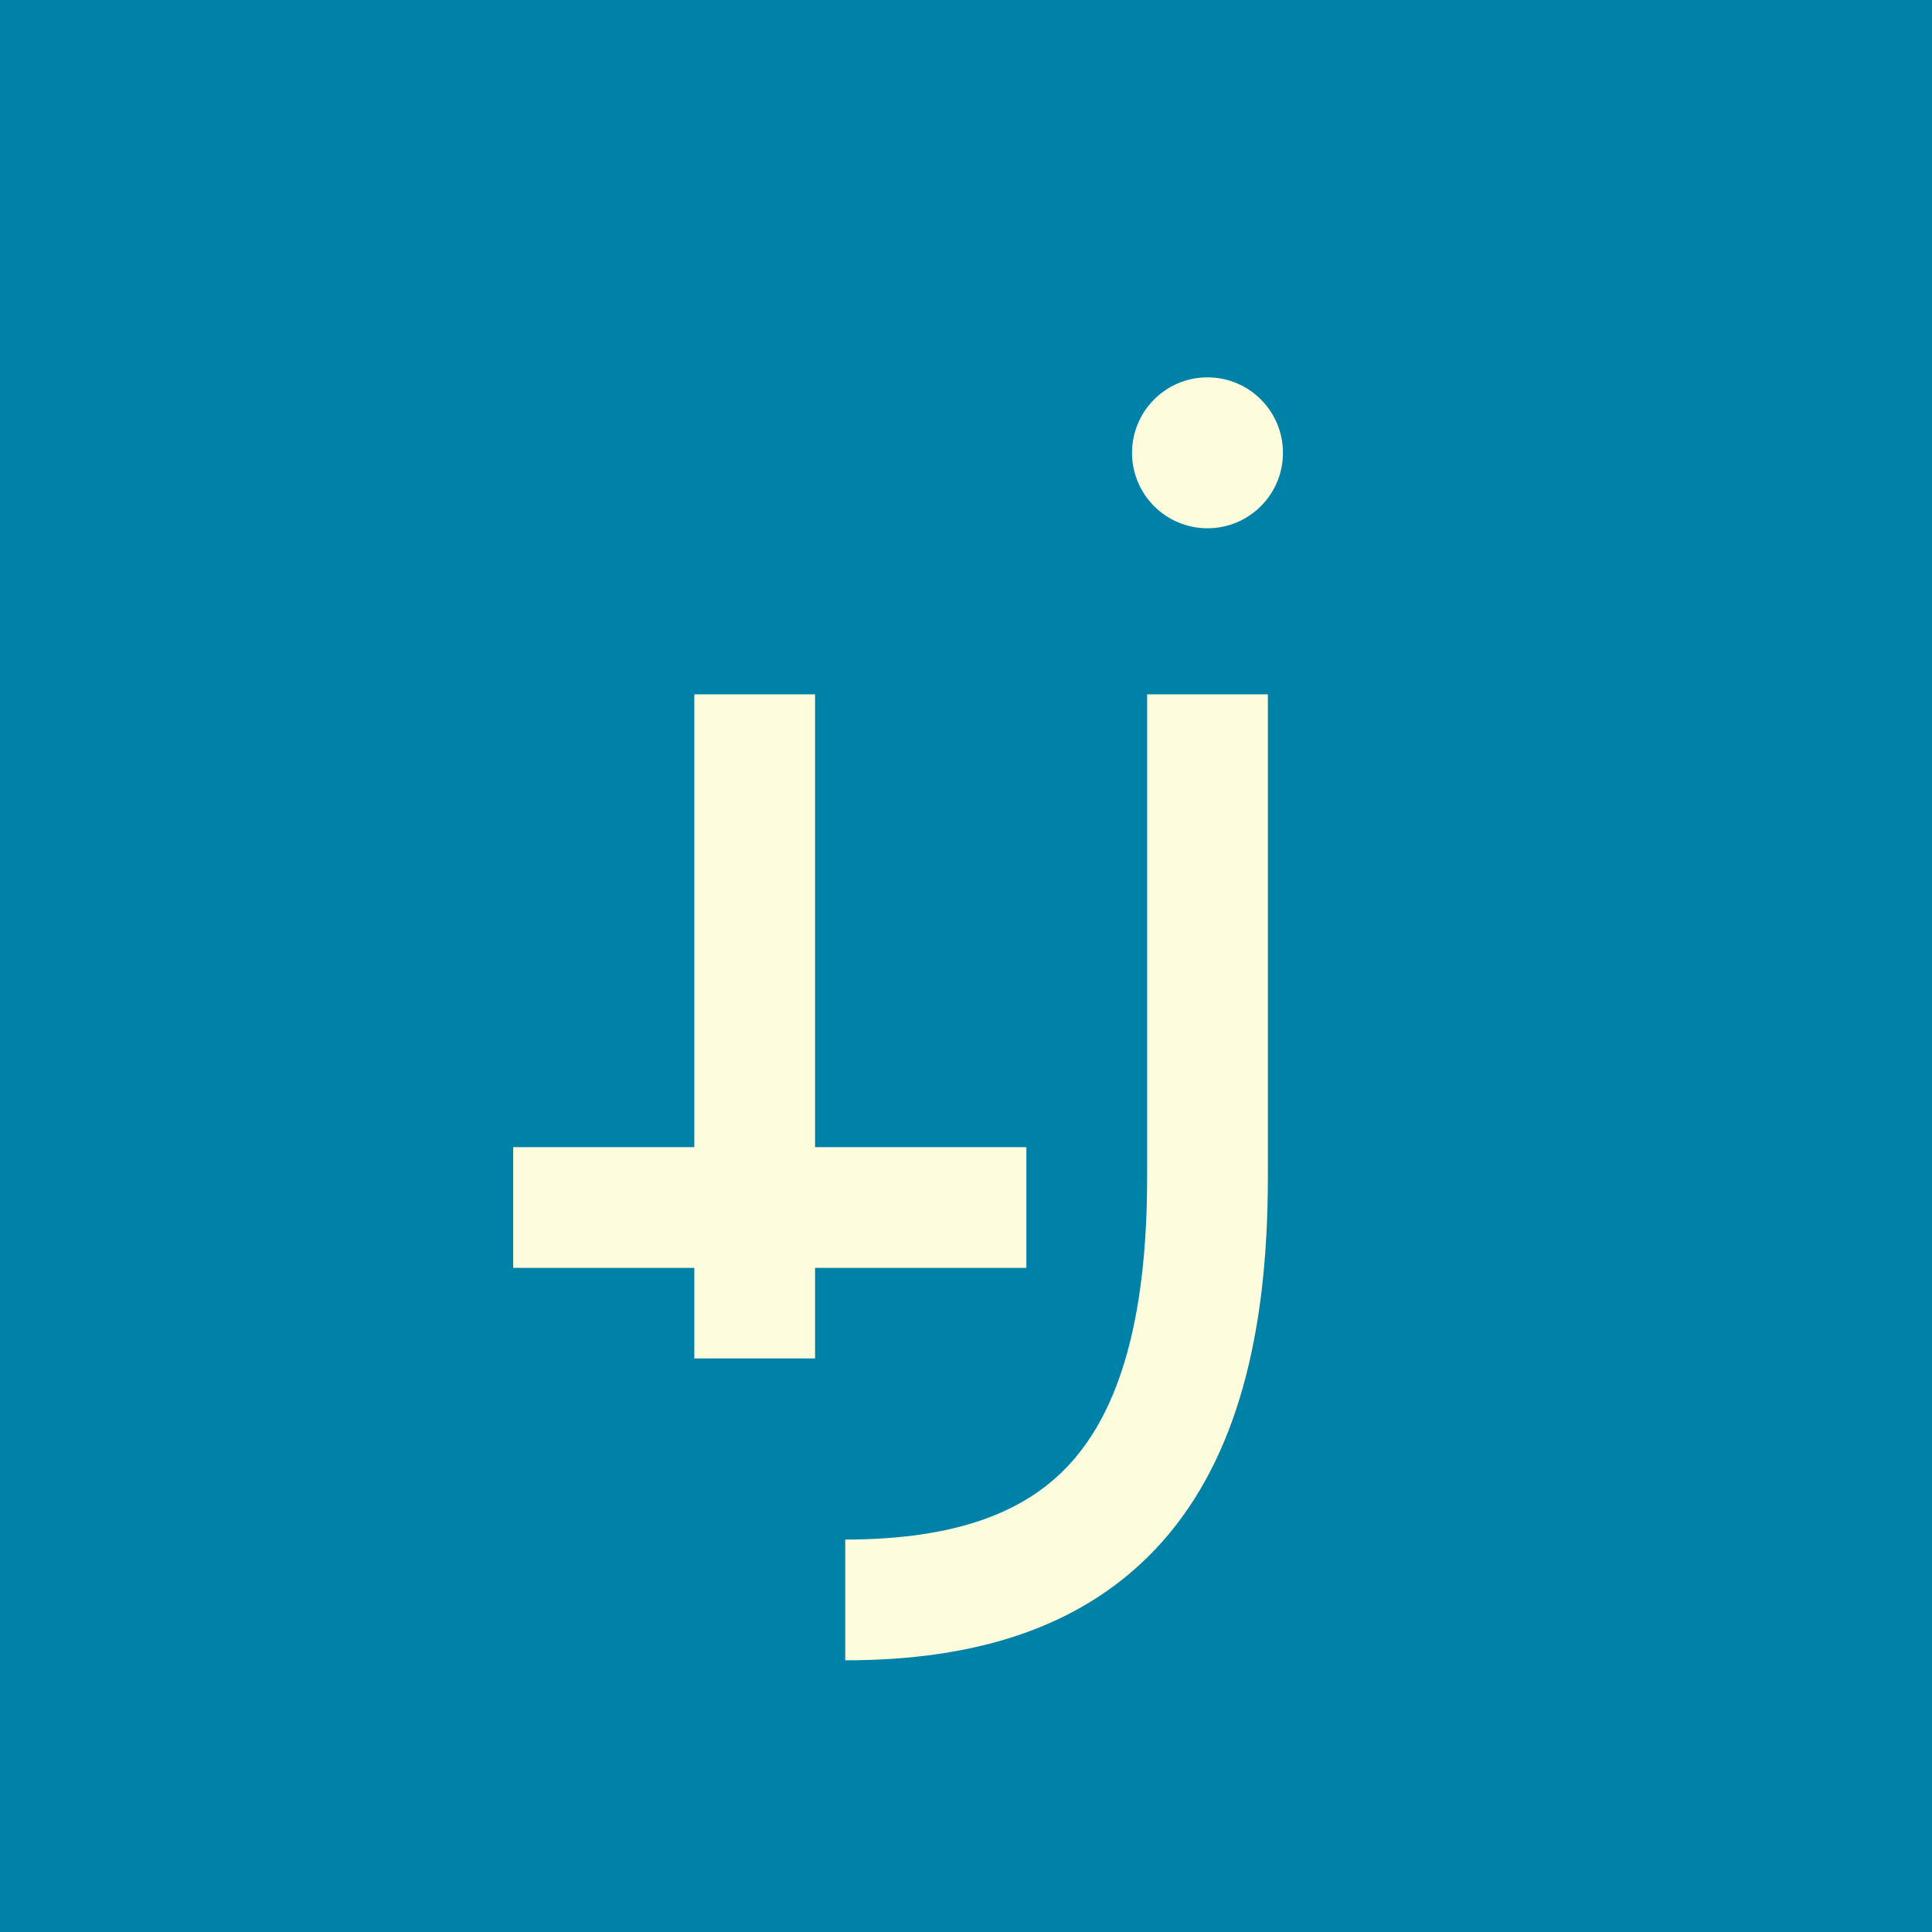
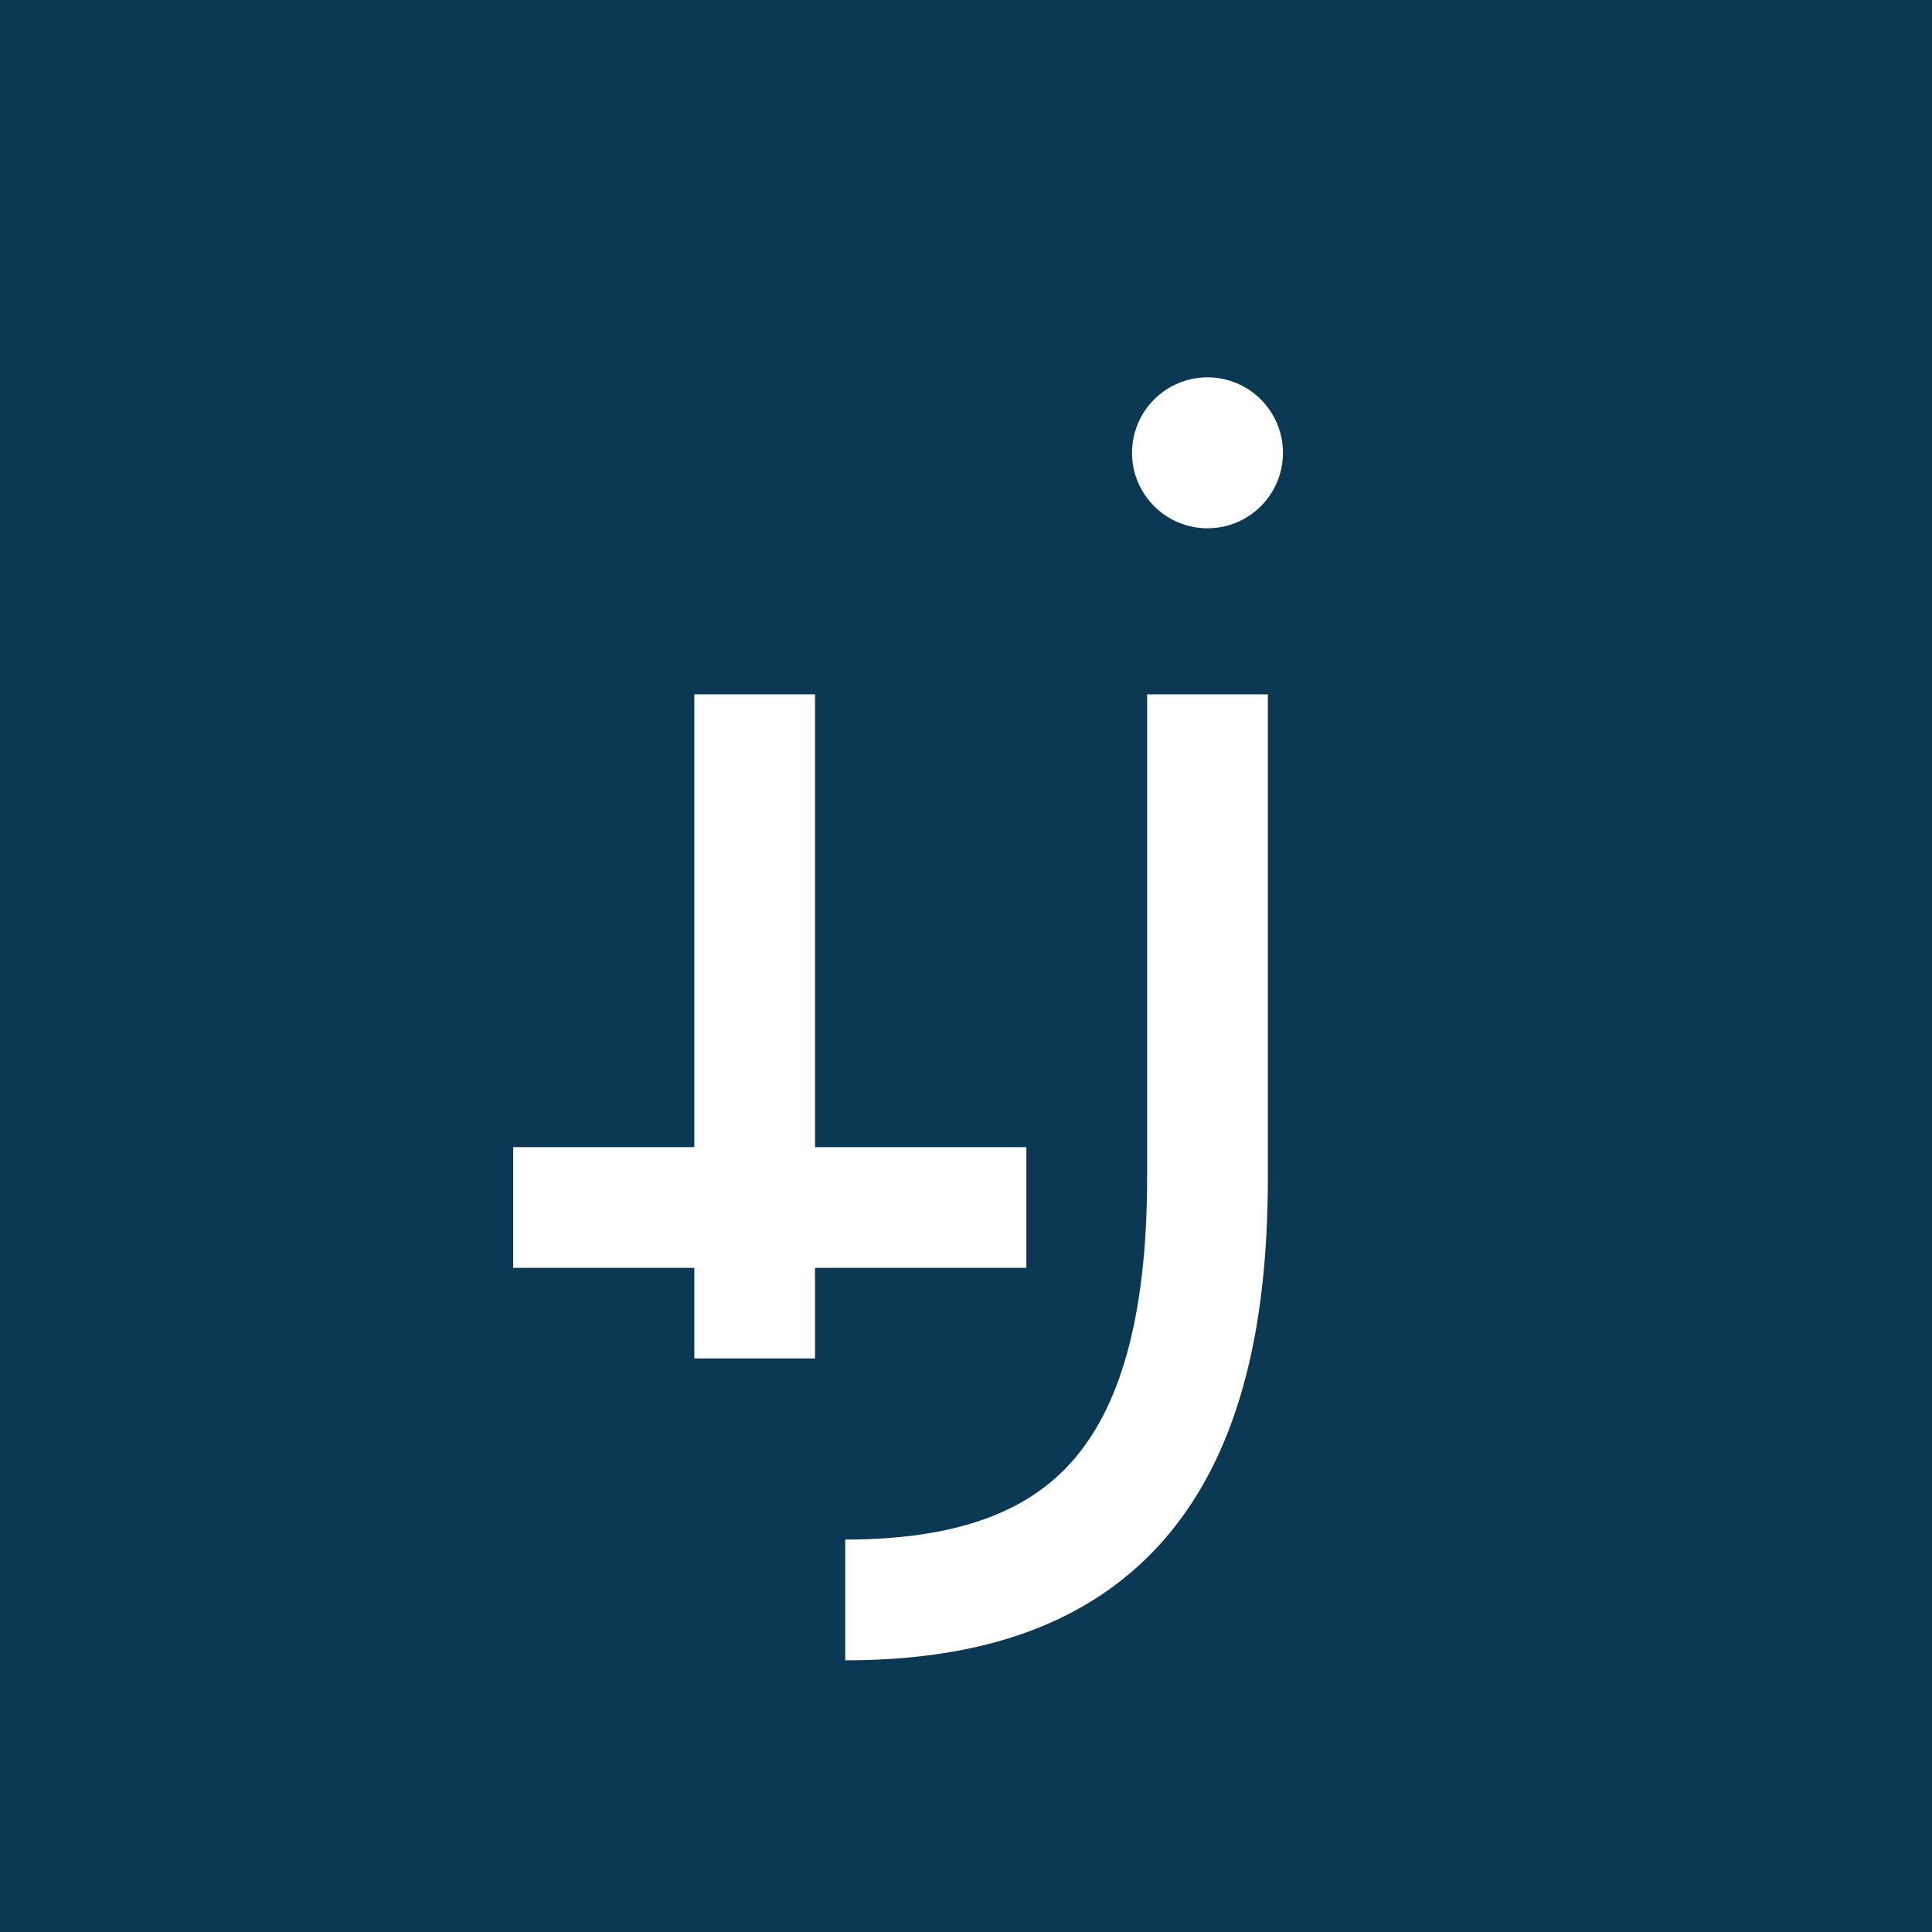
<svg xmlns="http://www.w3.org/2000/svg" viewBox="0 0 64 64">
-   <rect width="64" height="64" fill="#0081a7" />
-   <path d="M17 40h17m-9-17v22m15-22v16c0 10-4 14-12 14" fill="none" stroke="#fdfcdc" stroke-width="4" />
-   <circle cx="40" cy="15" r="2.5" fill="#fdfcdc" />
+   <rect width="64" height="64" fill="#0b3954" />
+   <path d="M17 40h17m-9-17v22m15-22v16c0 10-4 14-12 14" fill="none" stroke="#ffffff" stroke-width="4" />
+   <circle cx="40" cy="15" r="2.5" fill="#ffffff" />
</svg>
